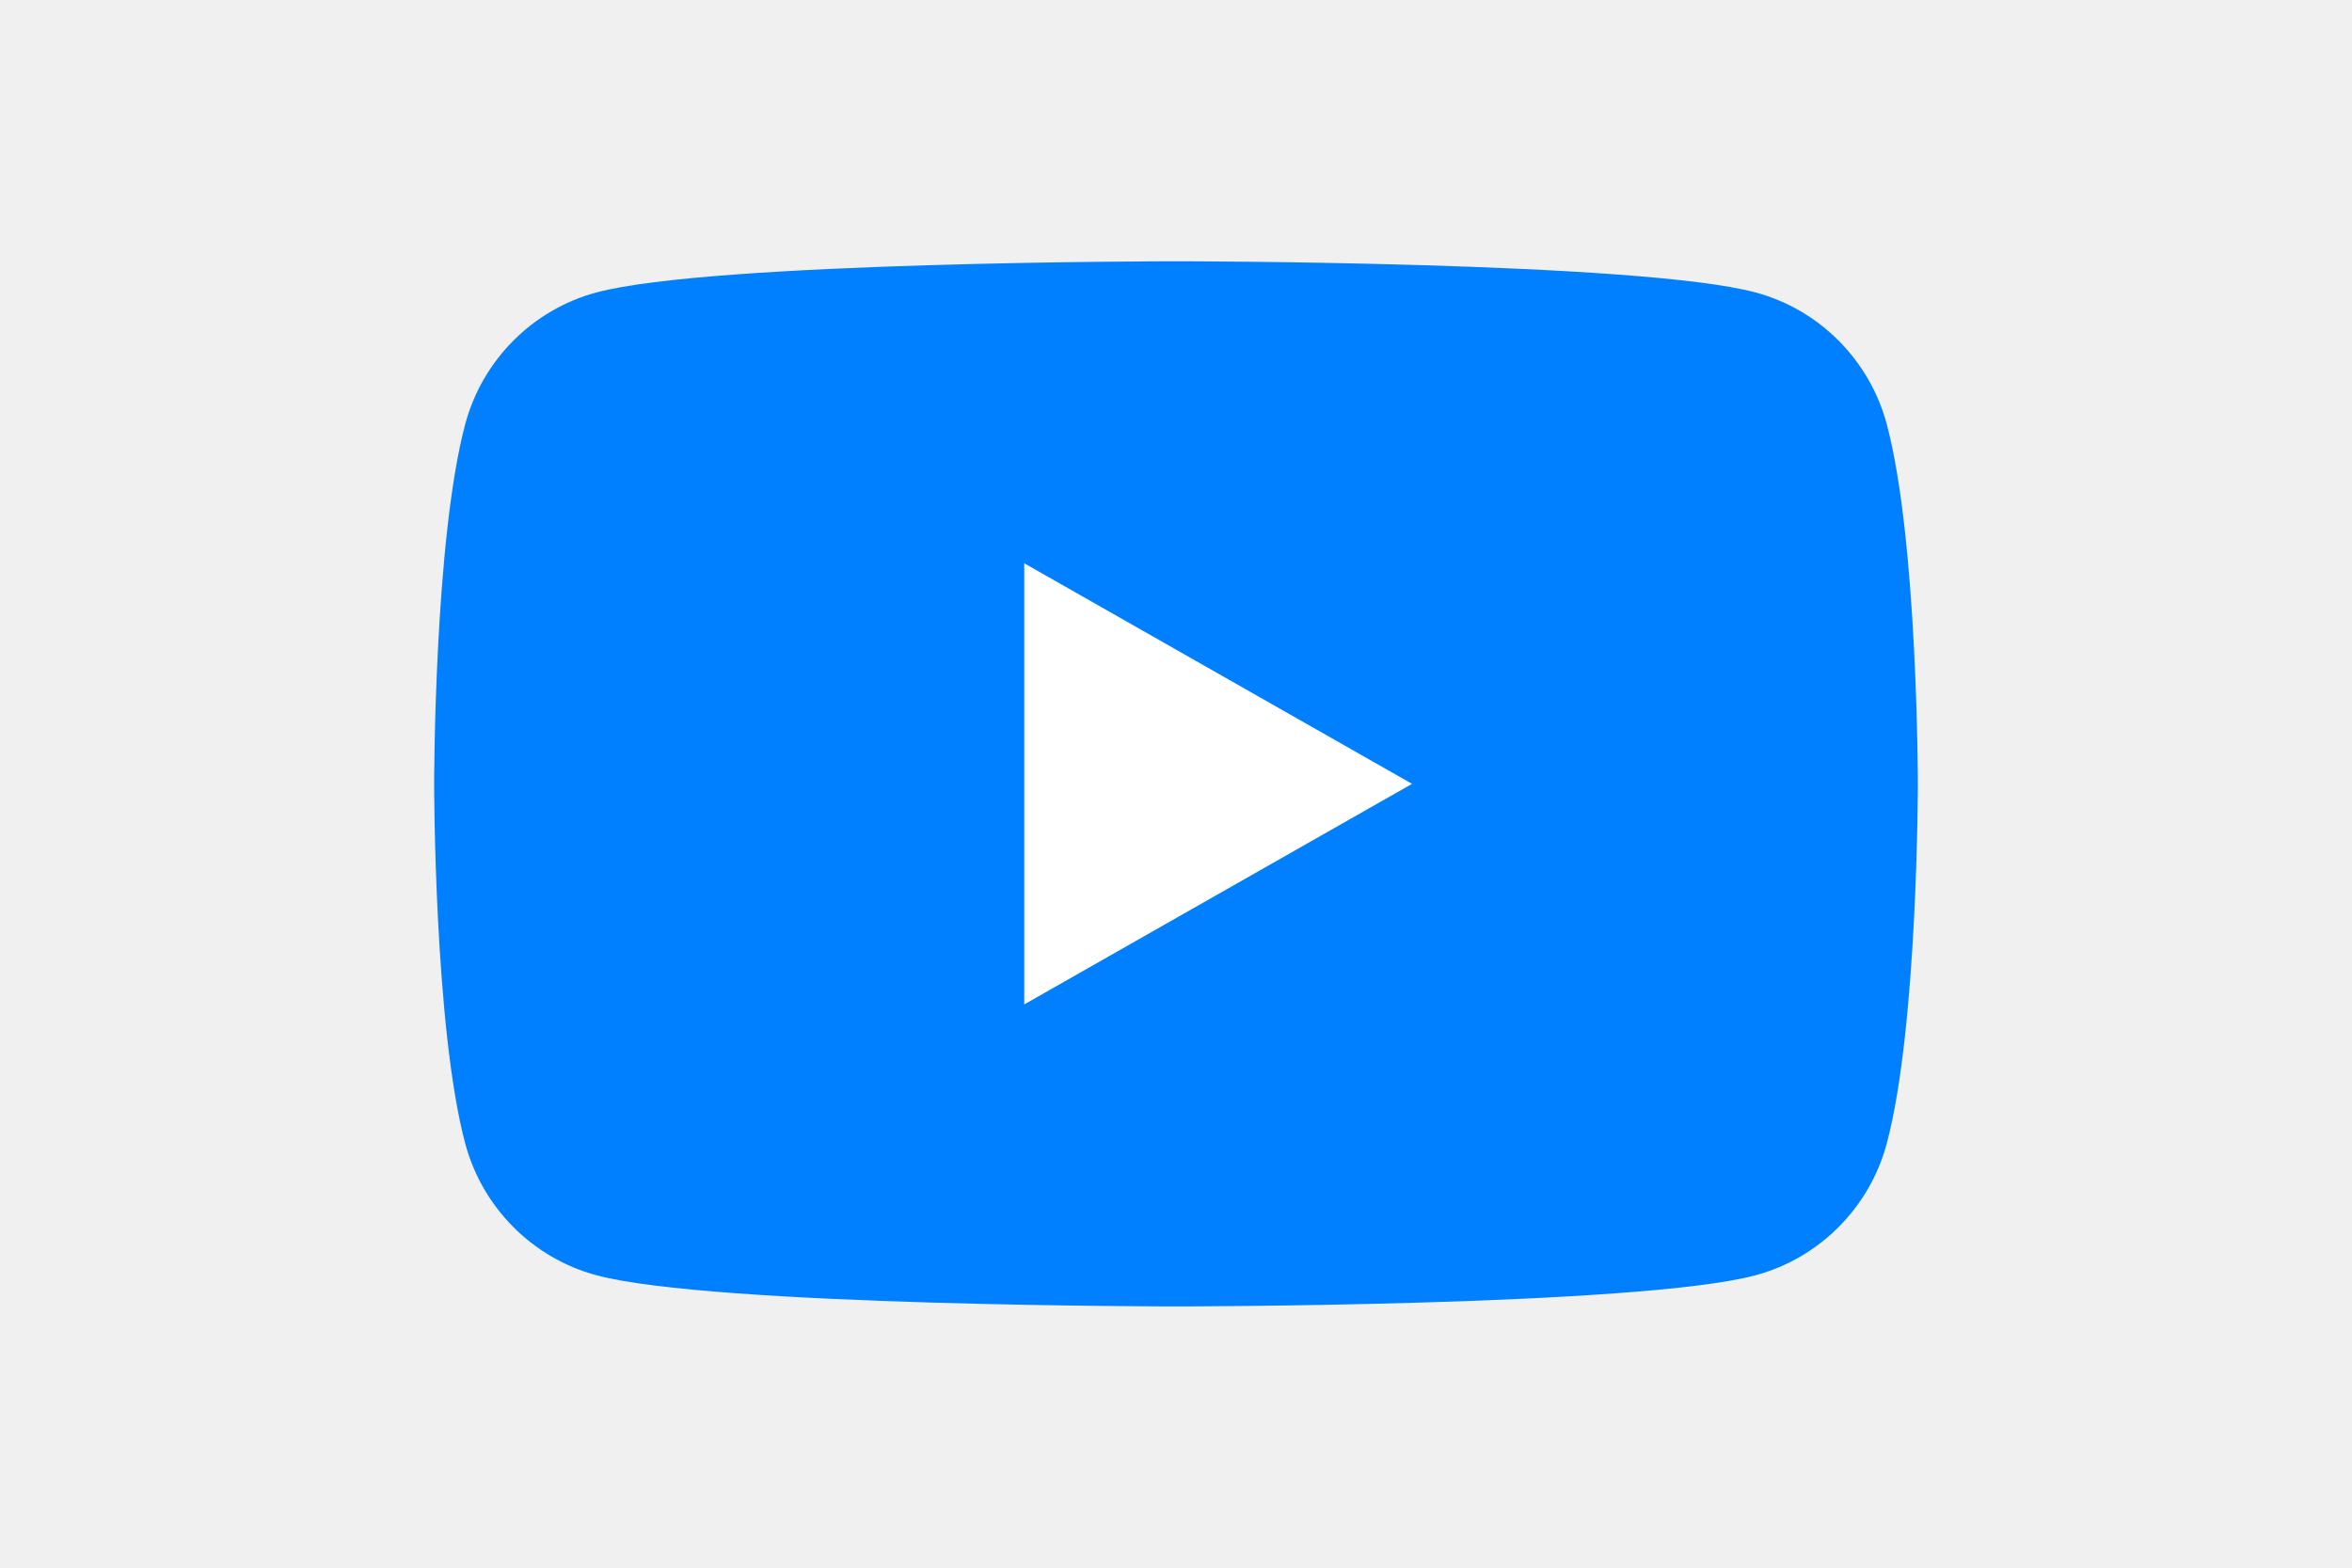
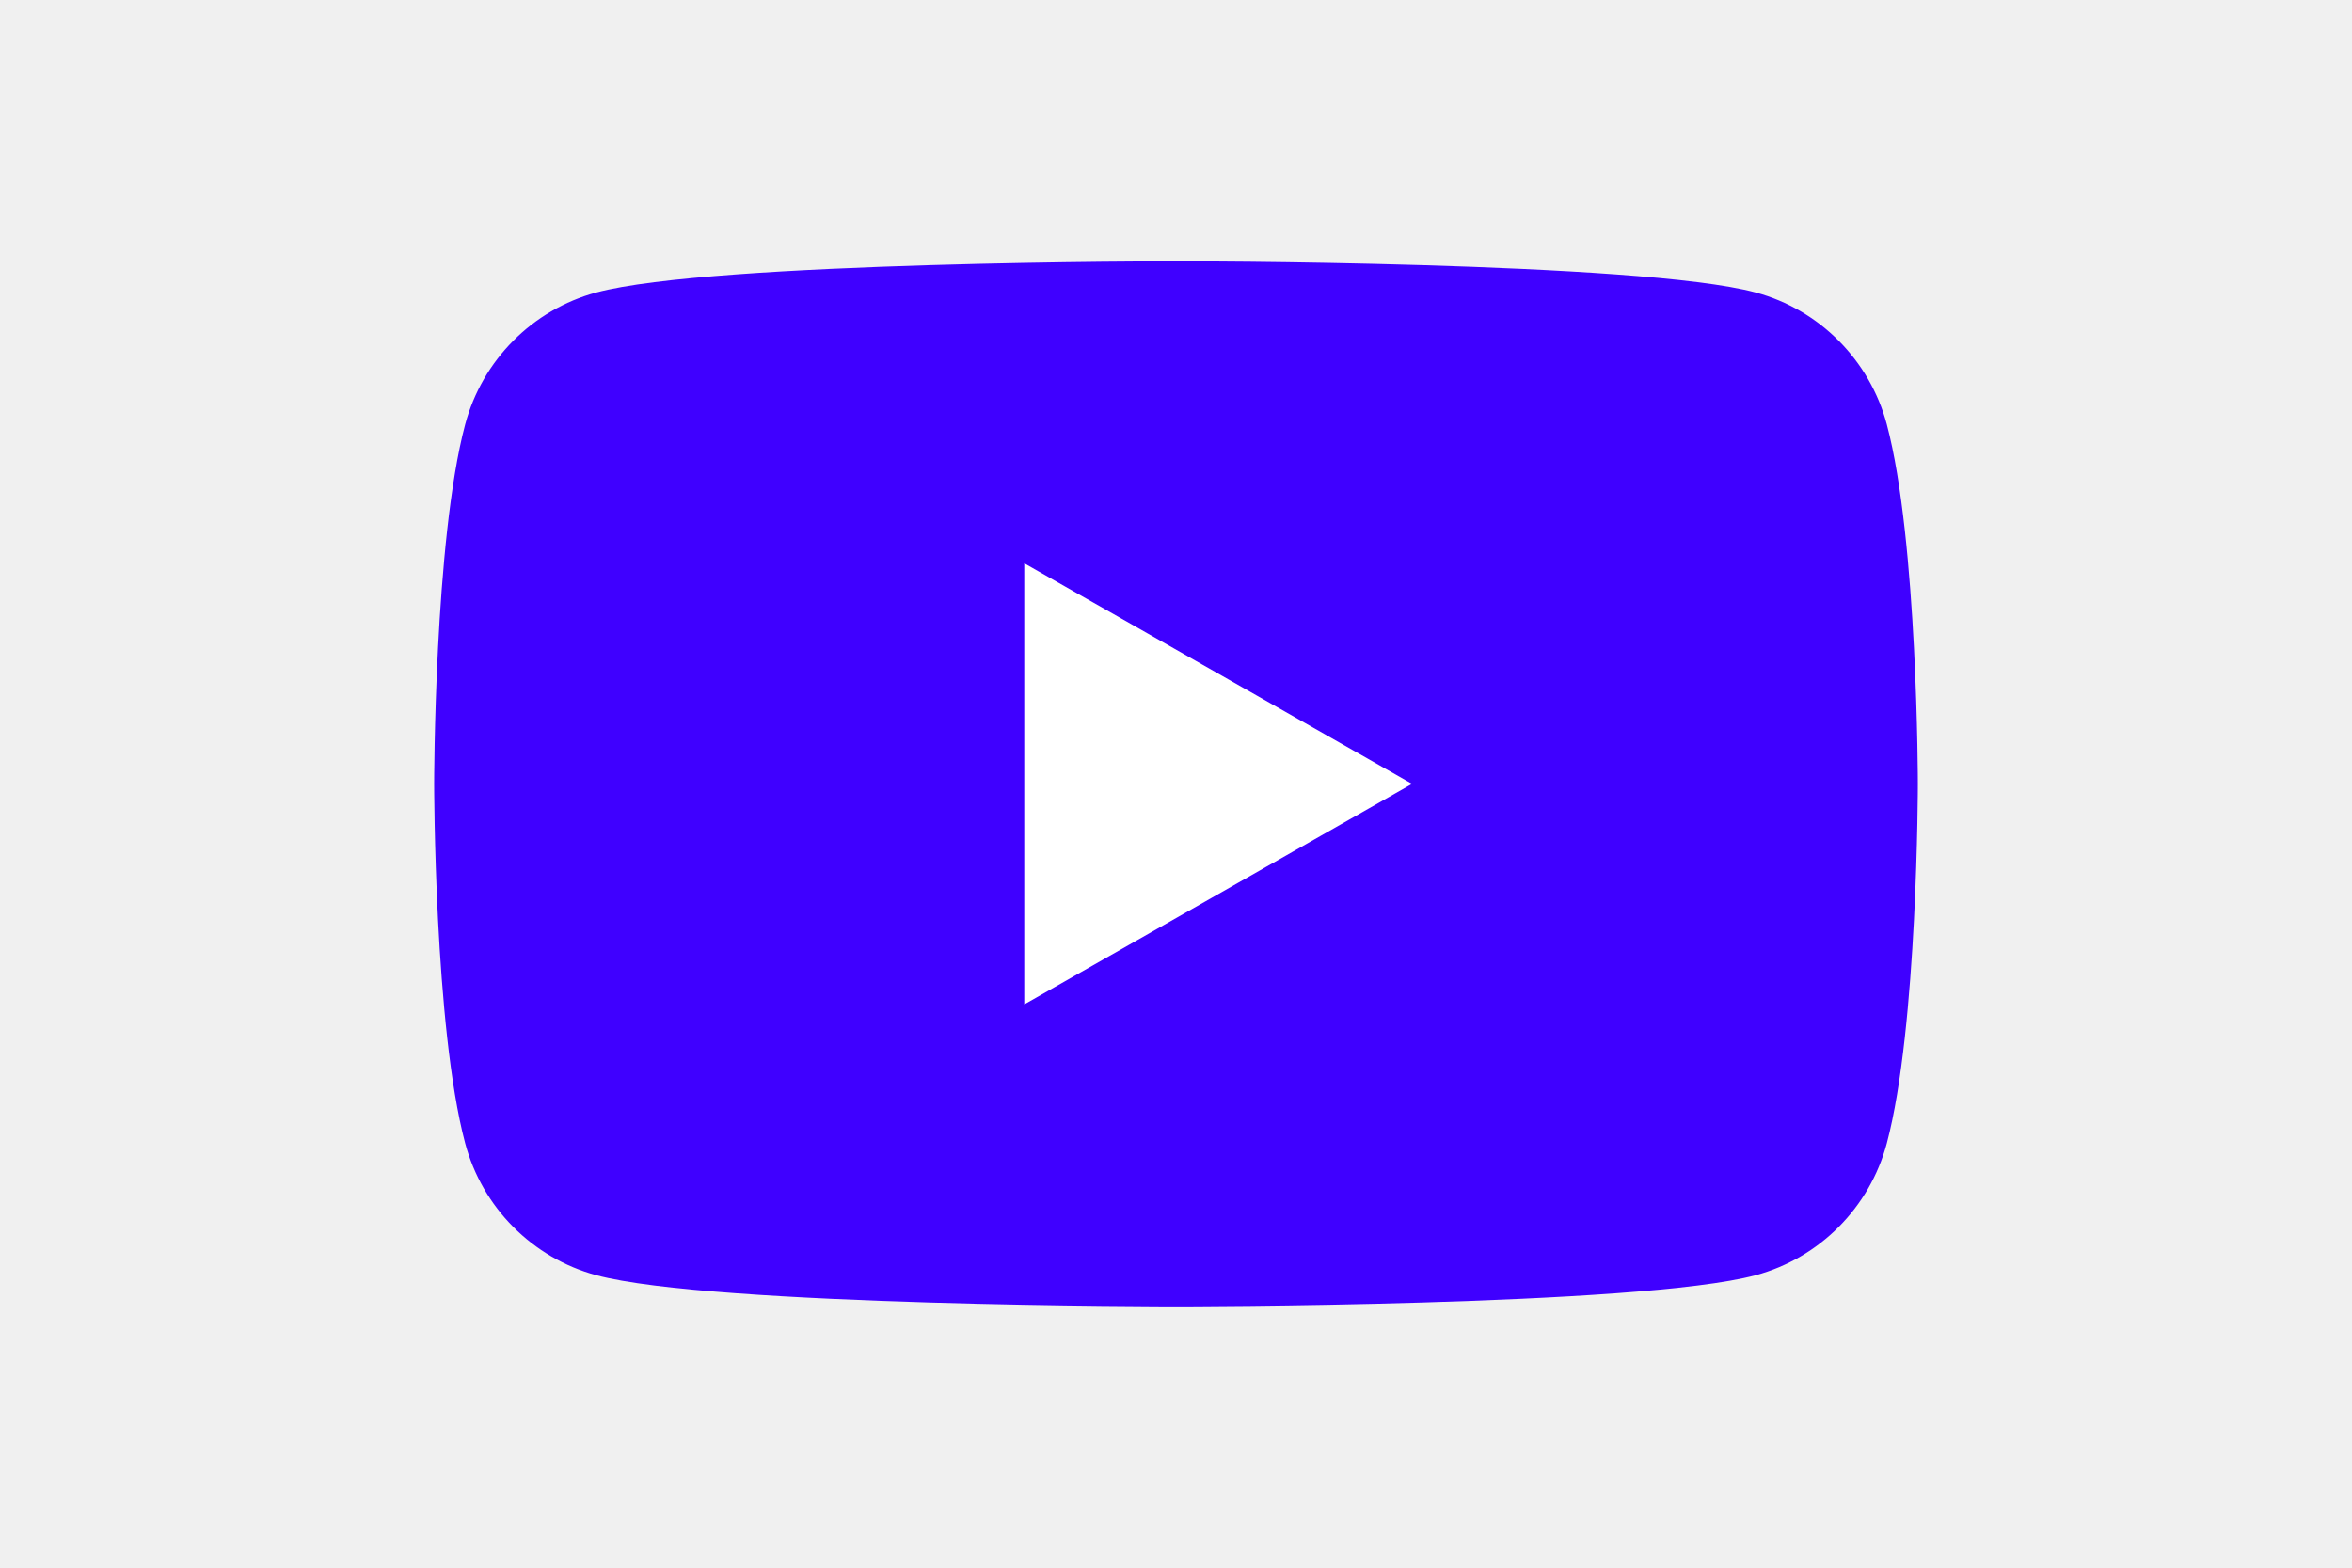
<svg xmlns="http://www.w3.org/2000/svg" height="800" width="1200" viewBox="-35.2 -41.333 305.067 248">
-   <path d="M229.763 25.817c-2.699-10.162-10.65-18.165-20.748-20.881C190.716 0 117.333 0 117.333 0S43.951 0 25.651 4.936C15.553 7.652 7.6 15.655 4.903 25.817 0 44.236 0 82.667 0 82.667s0 38.429 4.903 56.85C7.6 149.68 15.553 157.681 25.65 160.4c18.3 4.934 91.682 4.934 91.682 4.934s73.383 0 91.682-4.934c10.098-2.718 18.049-10.72 20.748-20.882 4.904-18.421 4.904-56.85 4.904-56.85s0-38.431-4.904-56.85" fill="#007FFF" />
+   <path d="M229.763 25.817c-2.699-10.162-10.65-18.165-20.748-20.881C190.716 0 117.333 0 117.333 0S43.951 0 25.651 4.936C15.553 7.652 7.6 15.655 4.903 25.817 0 44.236 0 82.667 0 82.667s0 38.429 4.903 56.85C7.6 149.68 15.553 157.681 25.65 160.4c18.3 4.934 91.682 4.934 91.682 4.934s73.383 0 91.682-4.934c10.098-2.718 18.049-10.72 20.748-20.882 4.904-18.421 4.904-56.85 4.904-56.85s0-38.431-4.904-56.85" fill="#3F00FF" />
  <path d="M93.333 117.559l61.333-34.89-61.333-34.894z" fill="#fff" />
</svg>
